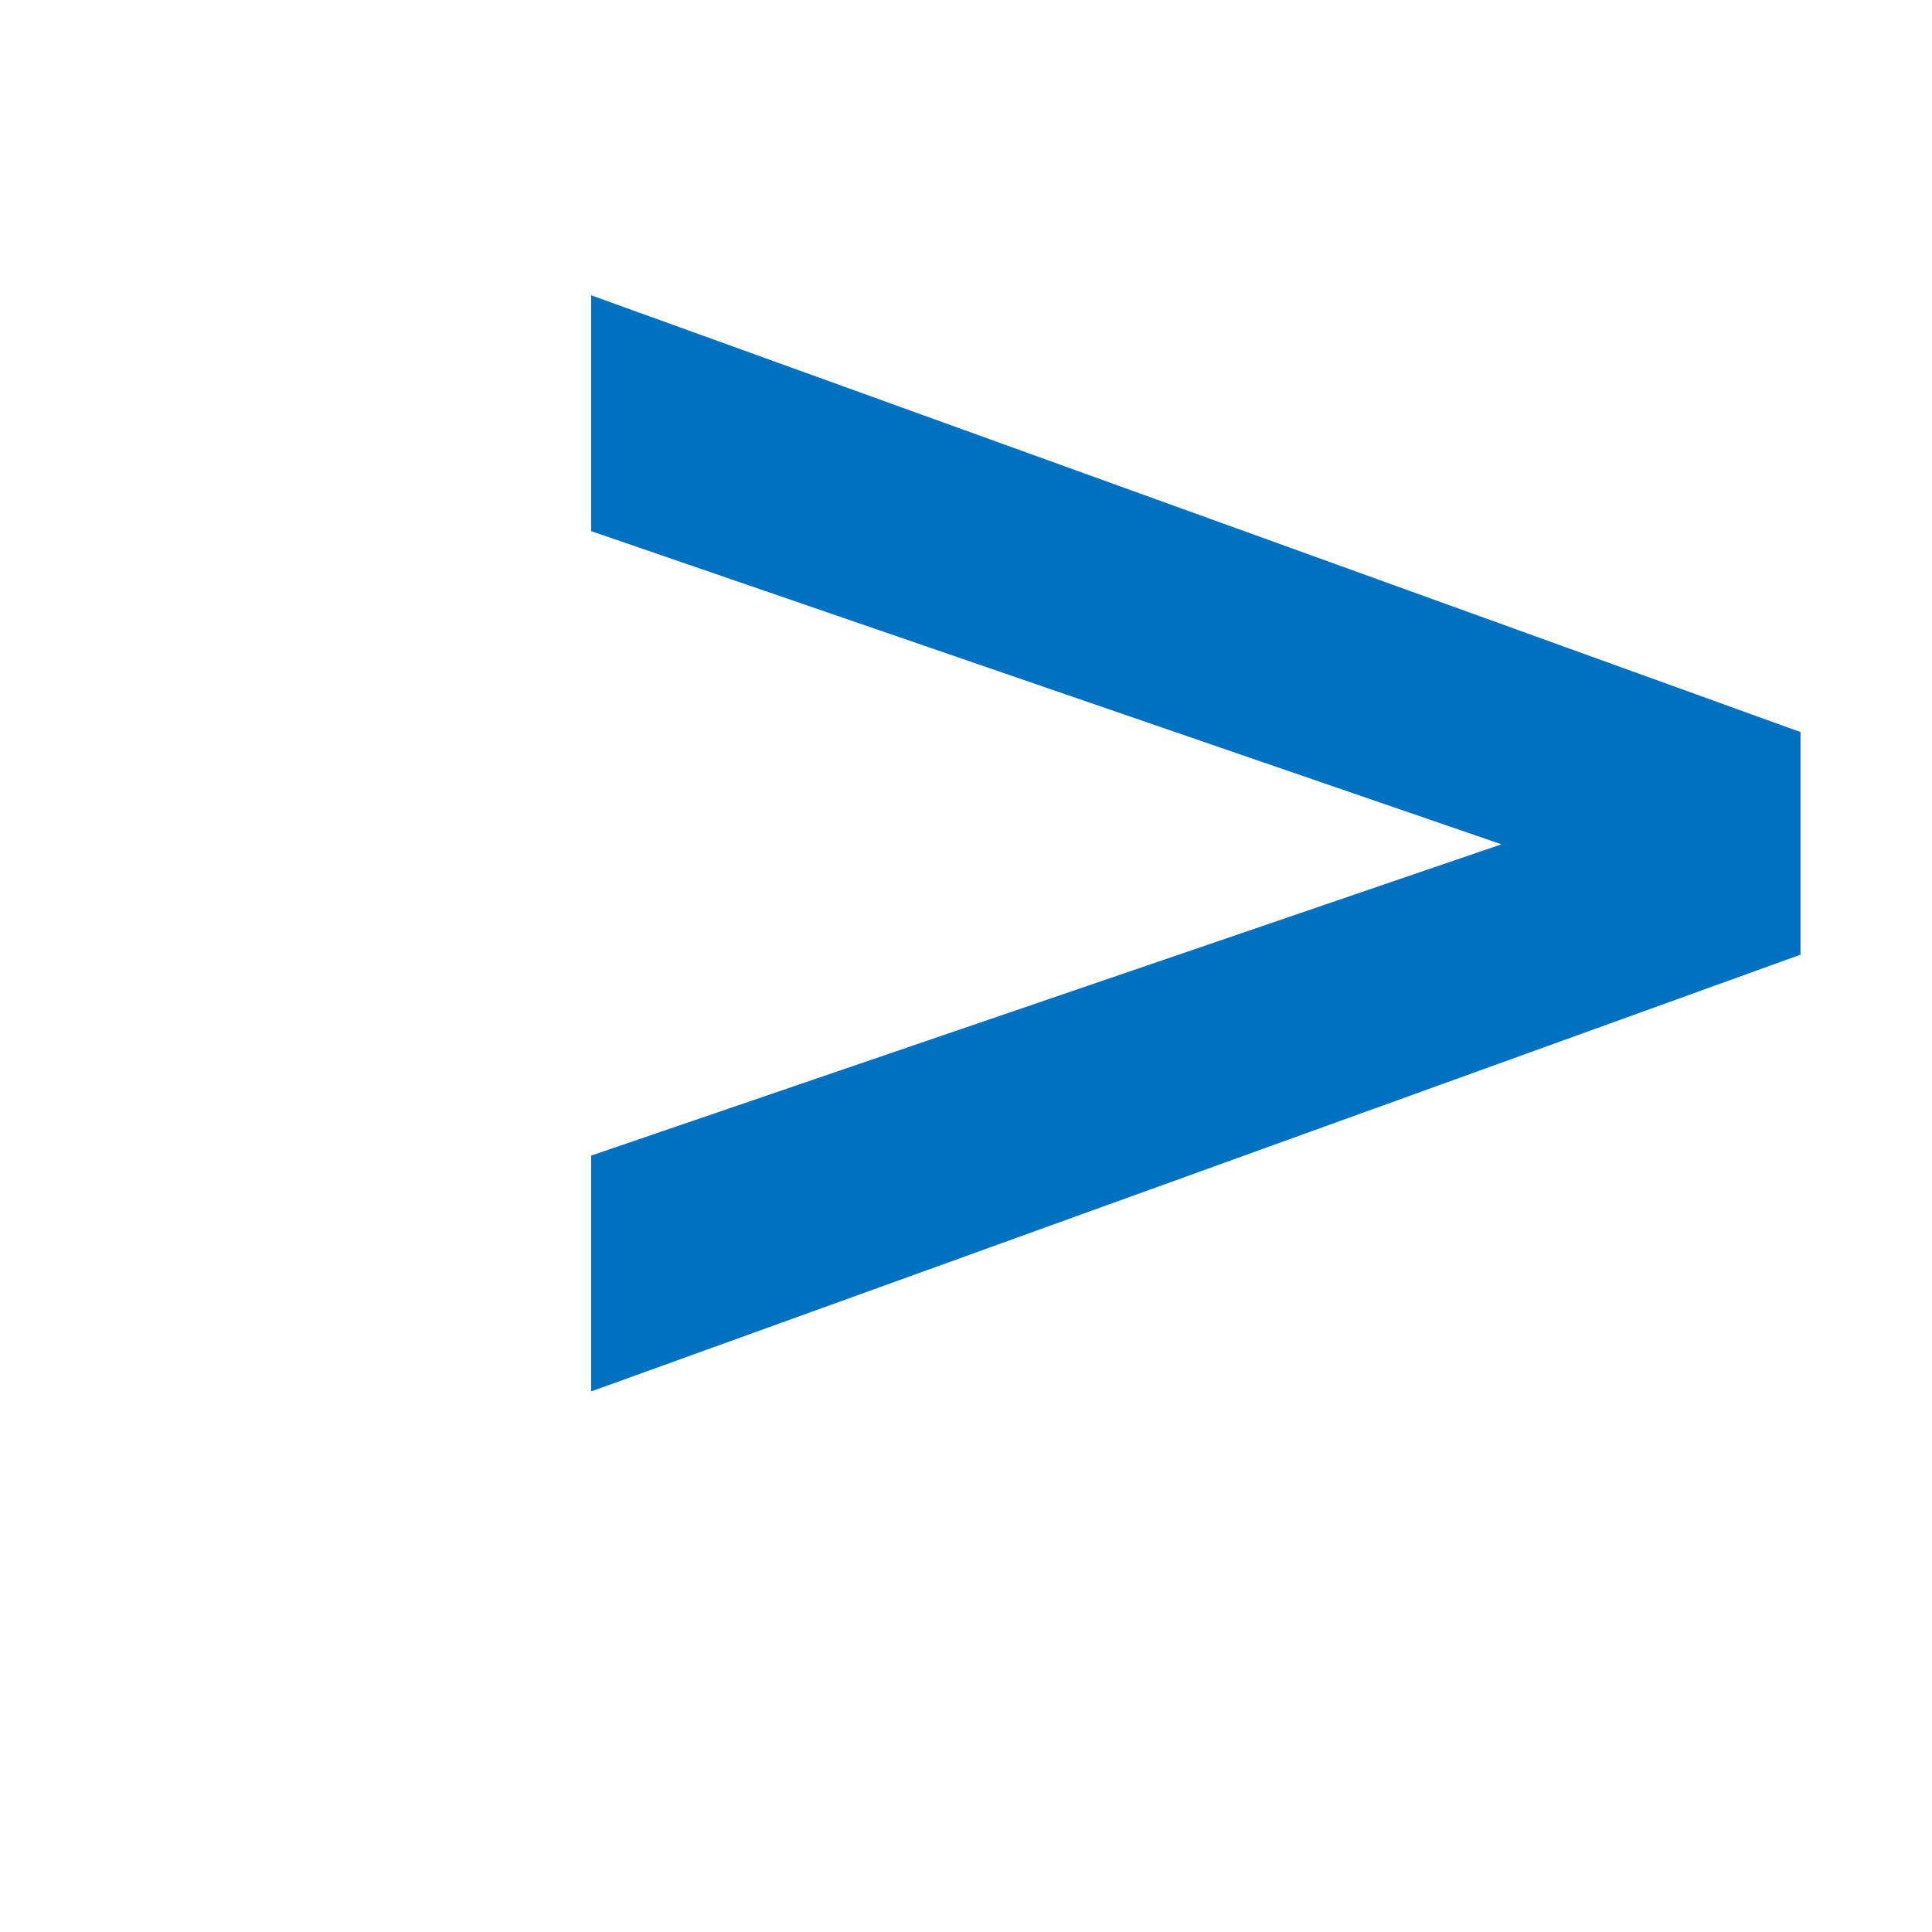
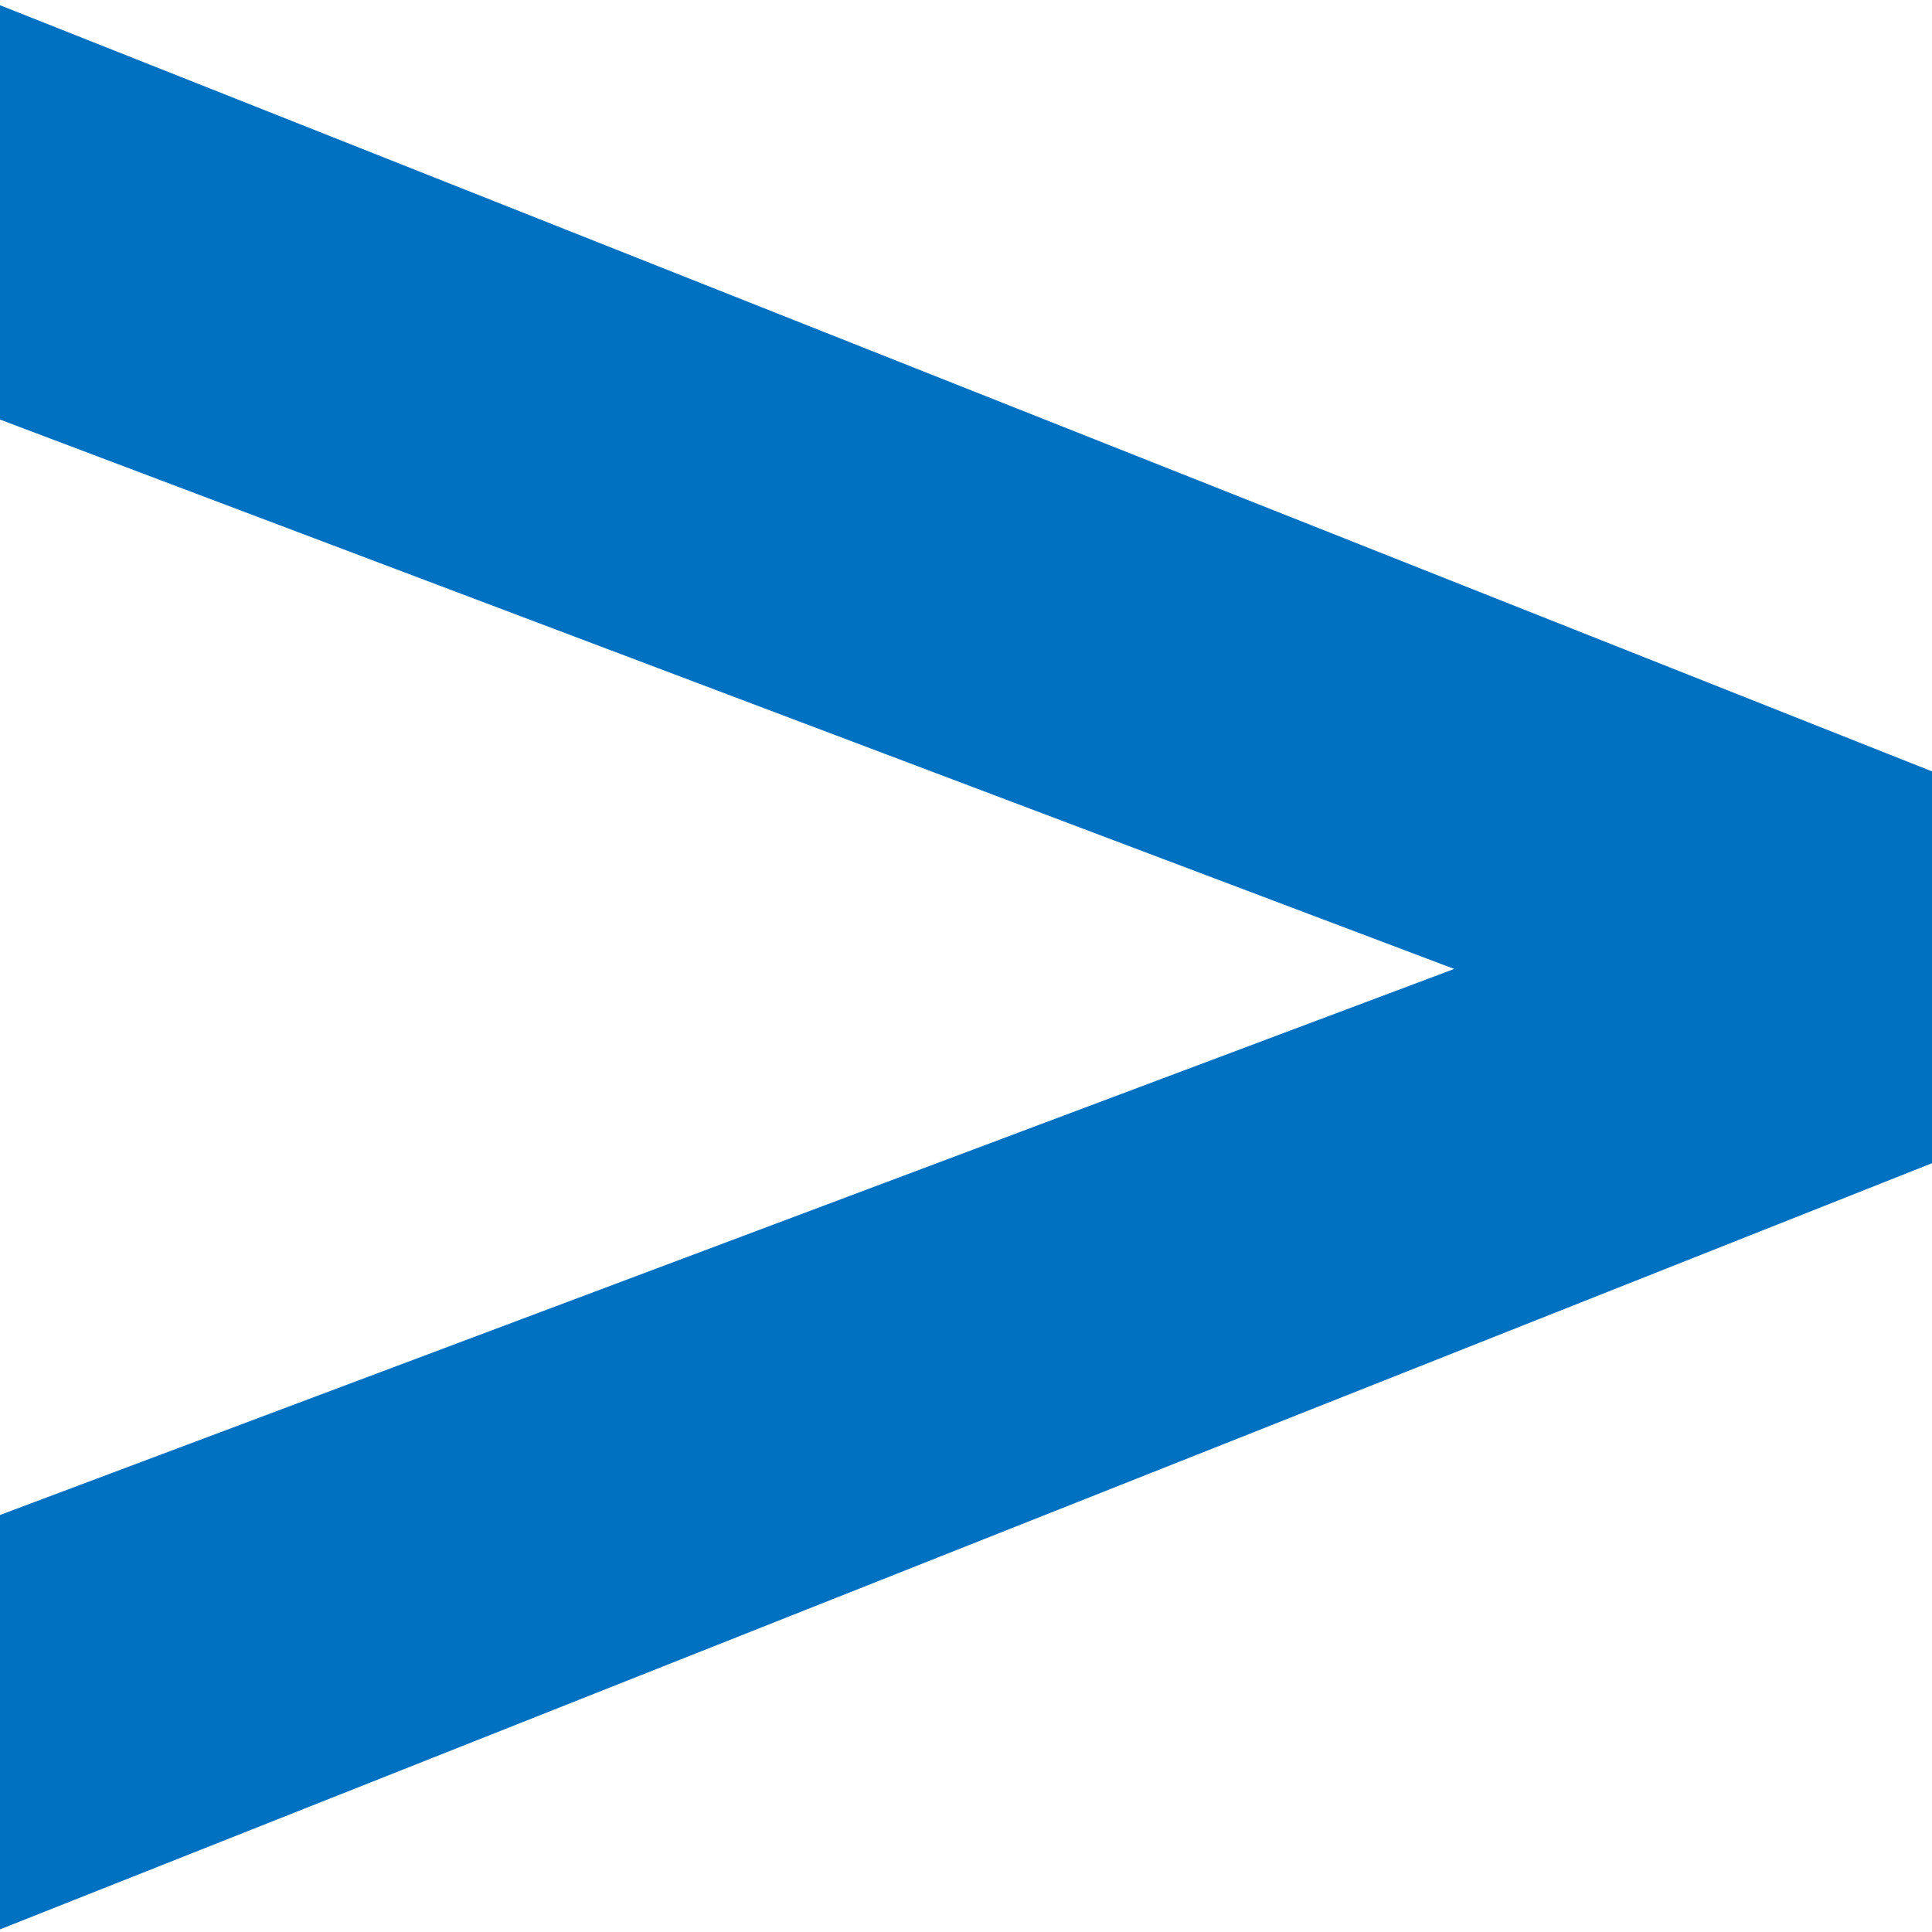
- <svg xmlns="http://www.w3.org/2000/svg" id="svg4" width="100" height="100" version="1.1">
-   <defs id="defs8" />
-   <g id="text2" style="font-weight:700;font-size:100px;fill:#0070c0" aria-label="&gt;">
-     <path id="path12" style="font-weight:700;font-size:100px;fill:#0070c0" d="M 30.596,27.49 V 15.283 L 93.193,37.891 V 49.414 L 30.596,72.021 V 59.814 L 77.715,43.701 Z" />
+ <svg xmlns="http://www.w3.org/2000/svg" width="100" height="100" style="vector-effect: non-scaling-stroke;" stroke="null">
+   <g>
+     <path fill="#0070c0" d="m-0.141,21.666l0,-21.452l100.182,39.728l0,20.25l-100.182,39.728l0,-21.452l75.41,-28.316l-75.41,-28.488z" />
  </g>
</svg>
